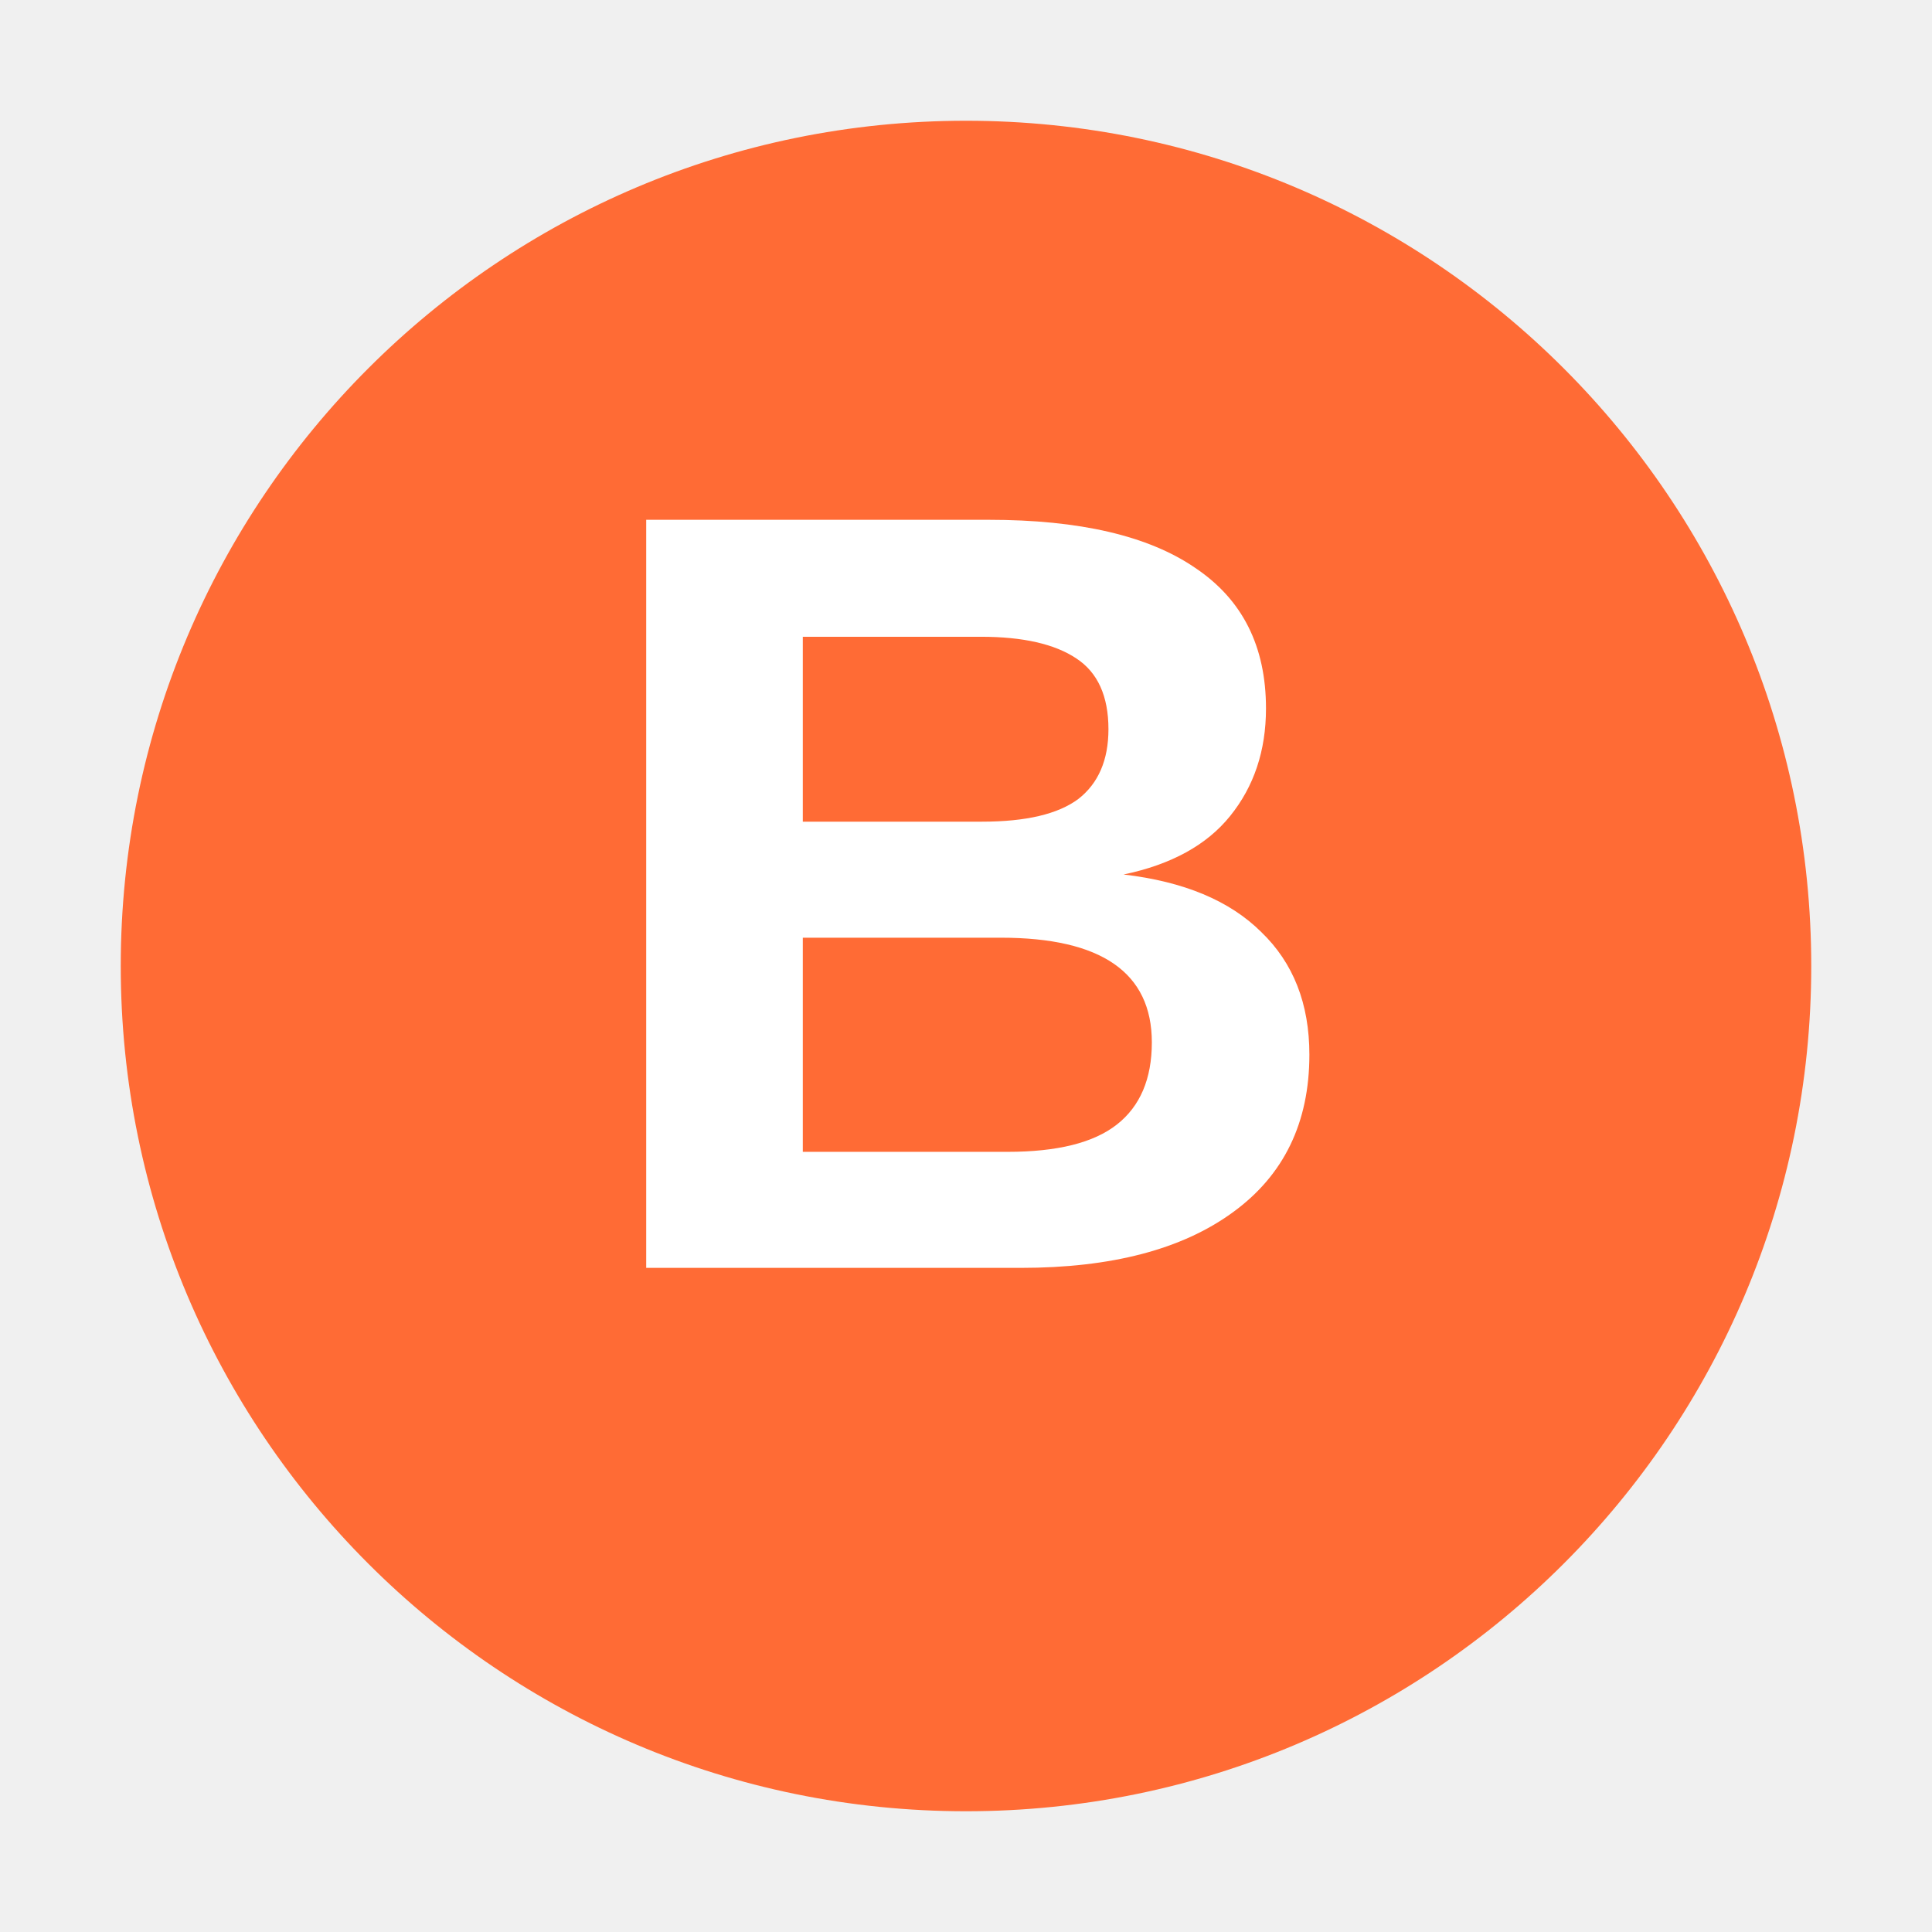
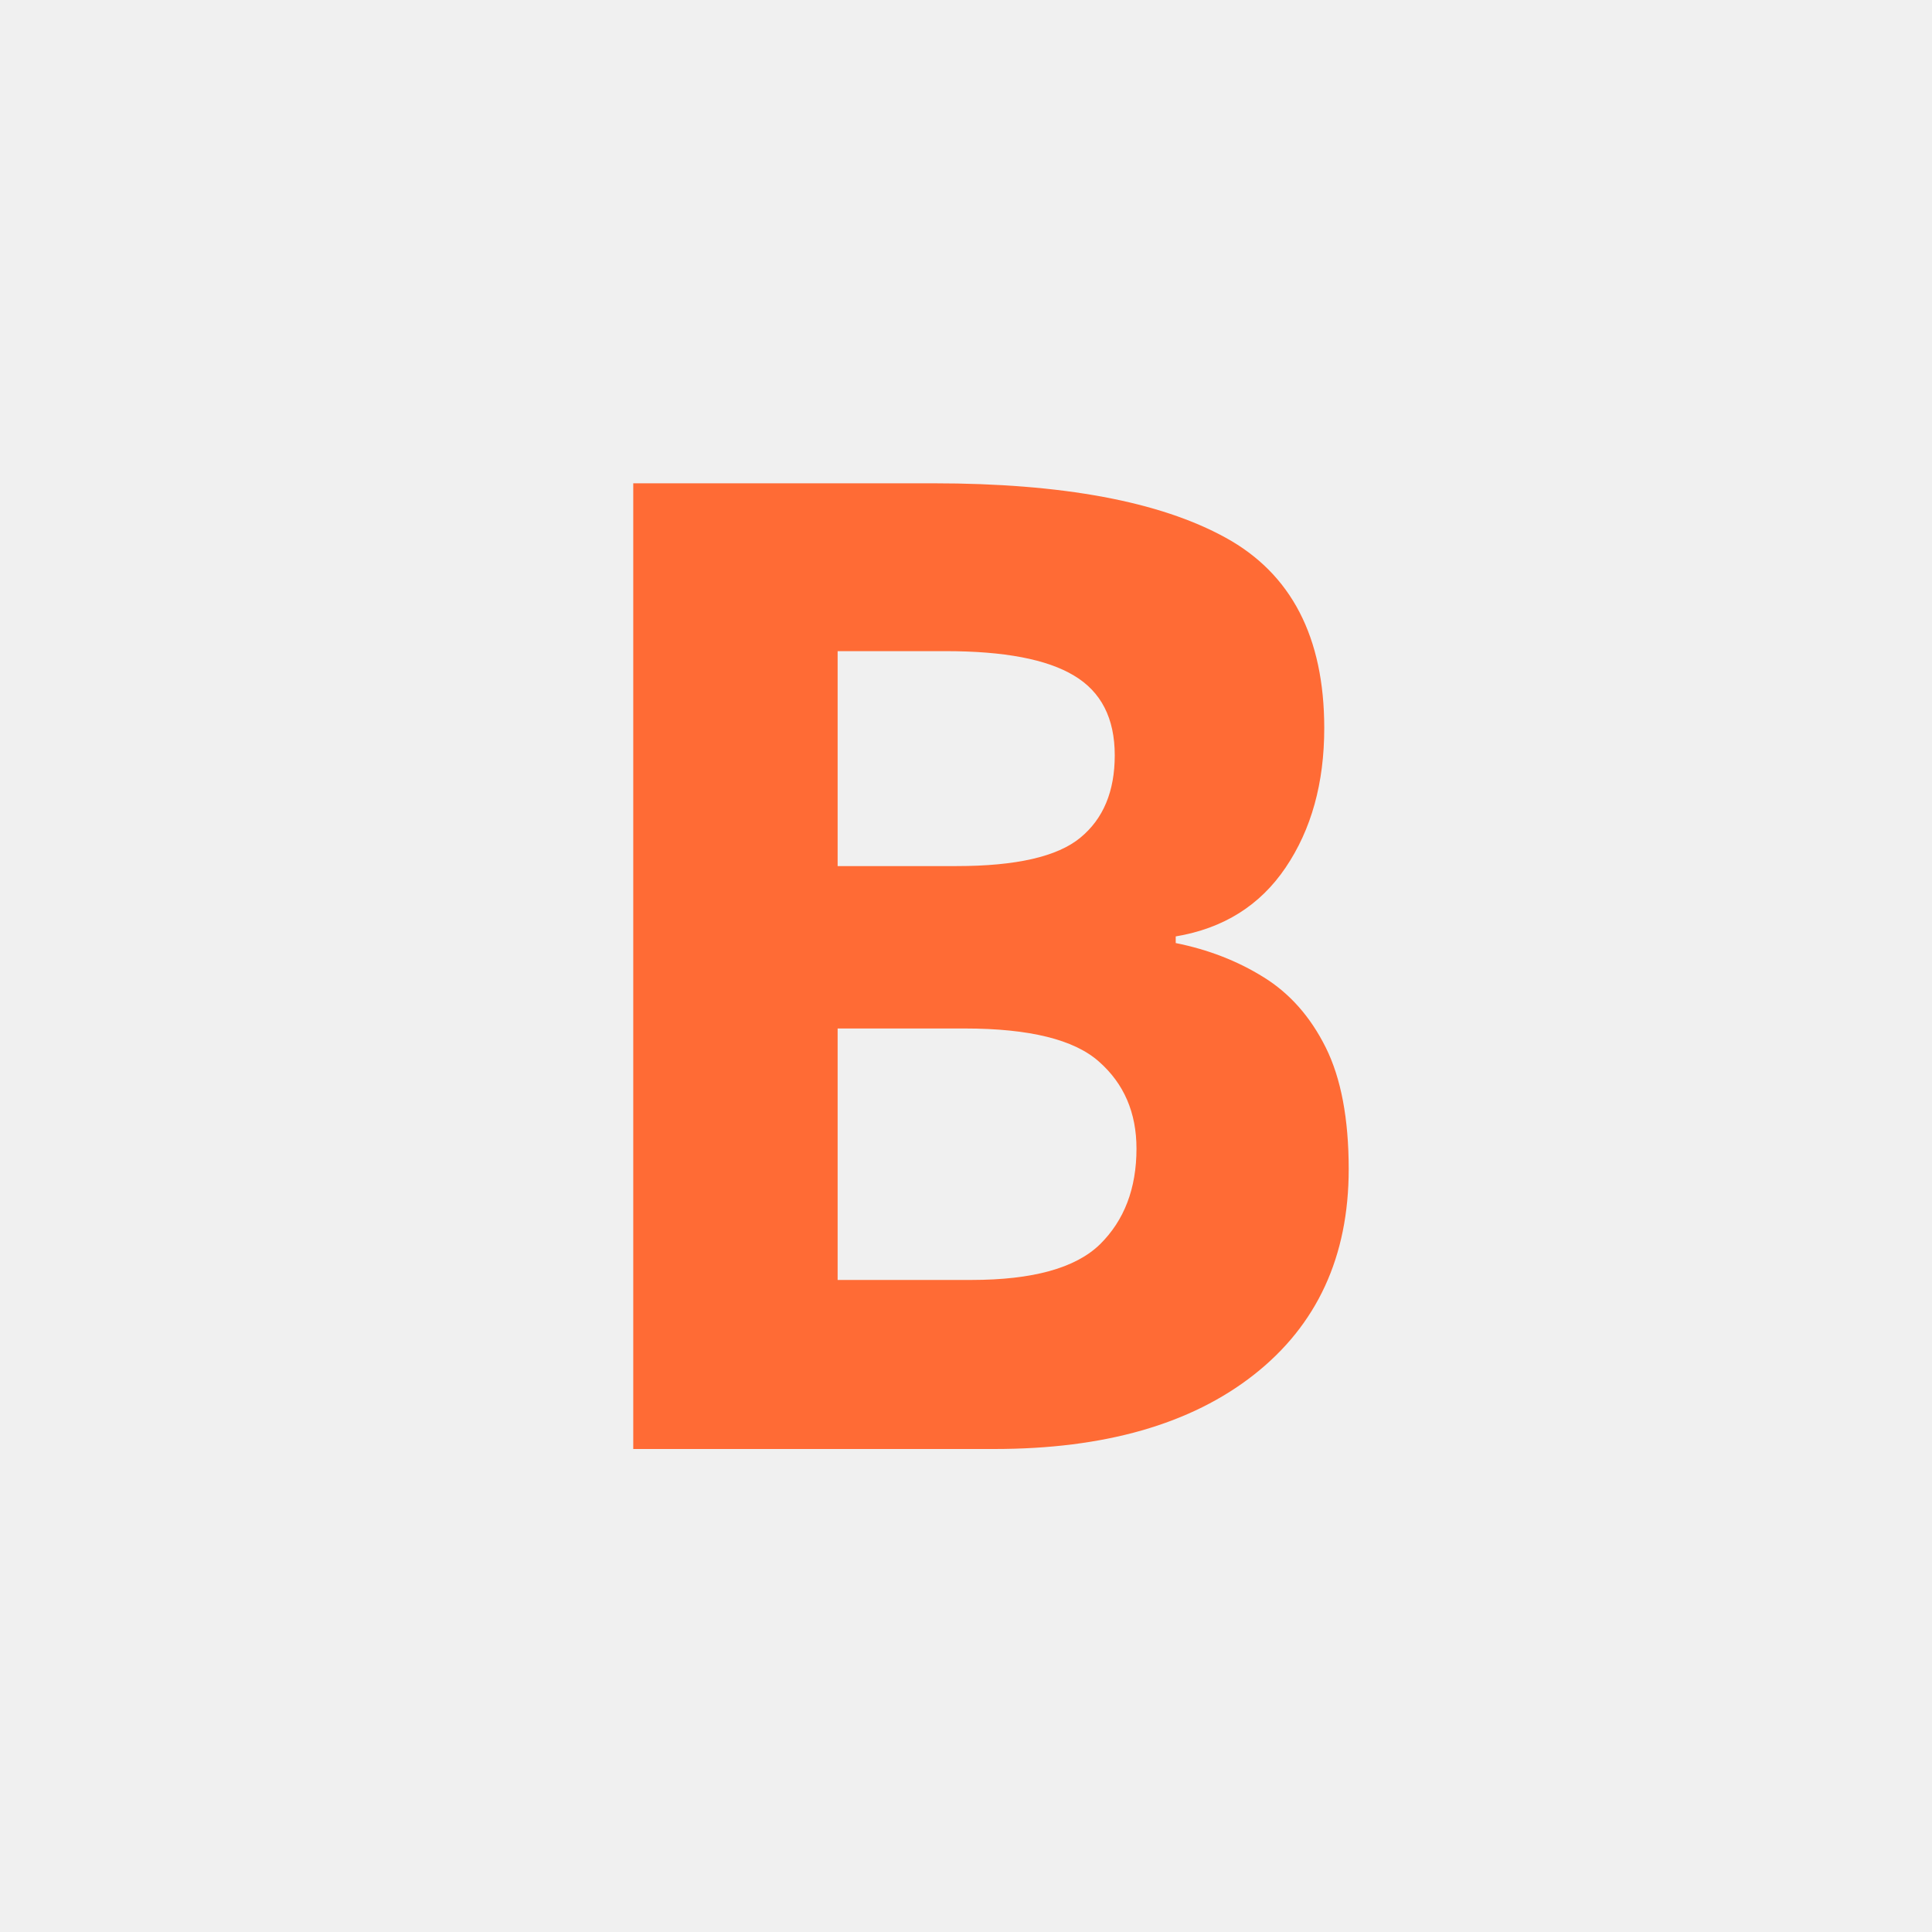
- <svg xmlns="http://www.w3.org/2000/svg" viewBox="0 0 32 32" width="32" height="32">
-   <circle cx="16" cy="16" r="14" fill="#ff6b35" />
-   <text x="16" y="21" font-family="Arial, sans-serif" font-size="18" font-weight="bold" text-anchor="middle" fill="white">B</text>
+ <svg xmlns="http://www.w3.org/2000/svg" viewBox="0 0 100 100">
+   <text x="50" y="75" font-family="Arial Black, sans-serif" font-size="70" font-weight="900" text-anchor="middle" fill="#ff6b35">B</text>
</svg>
